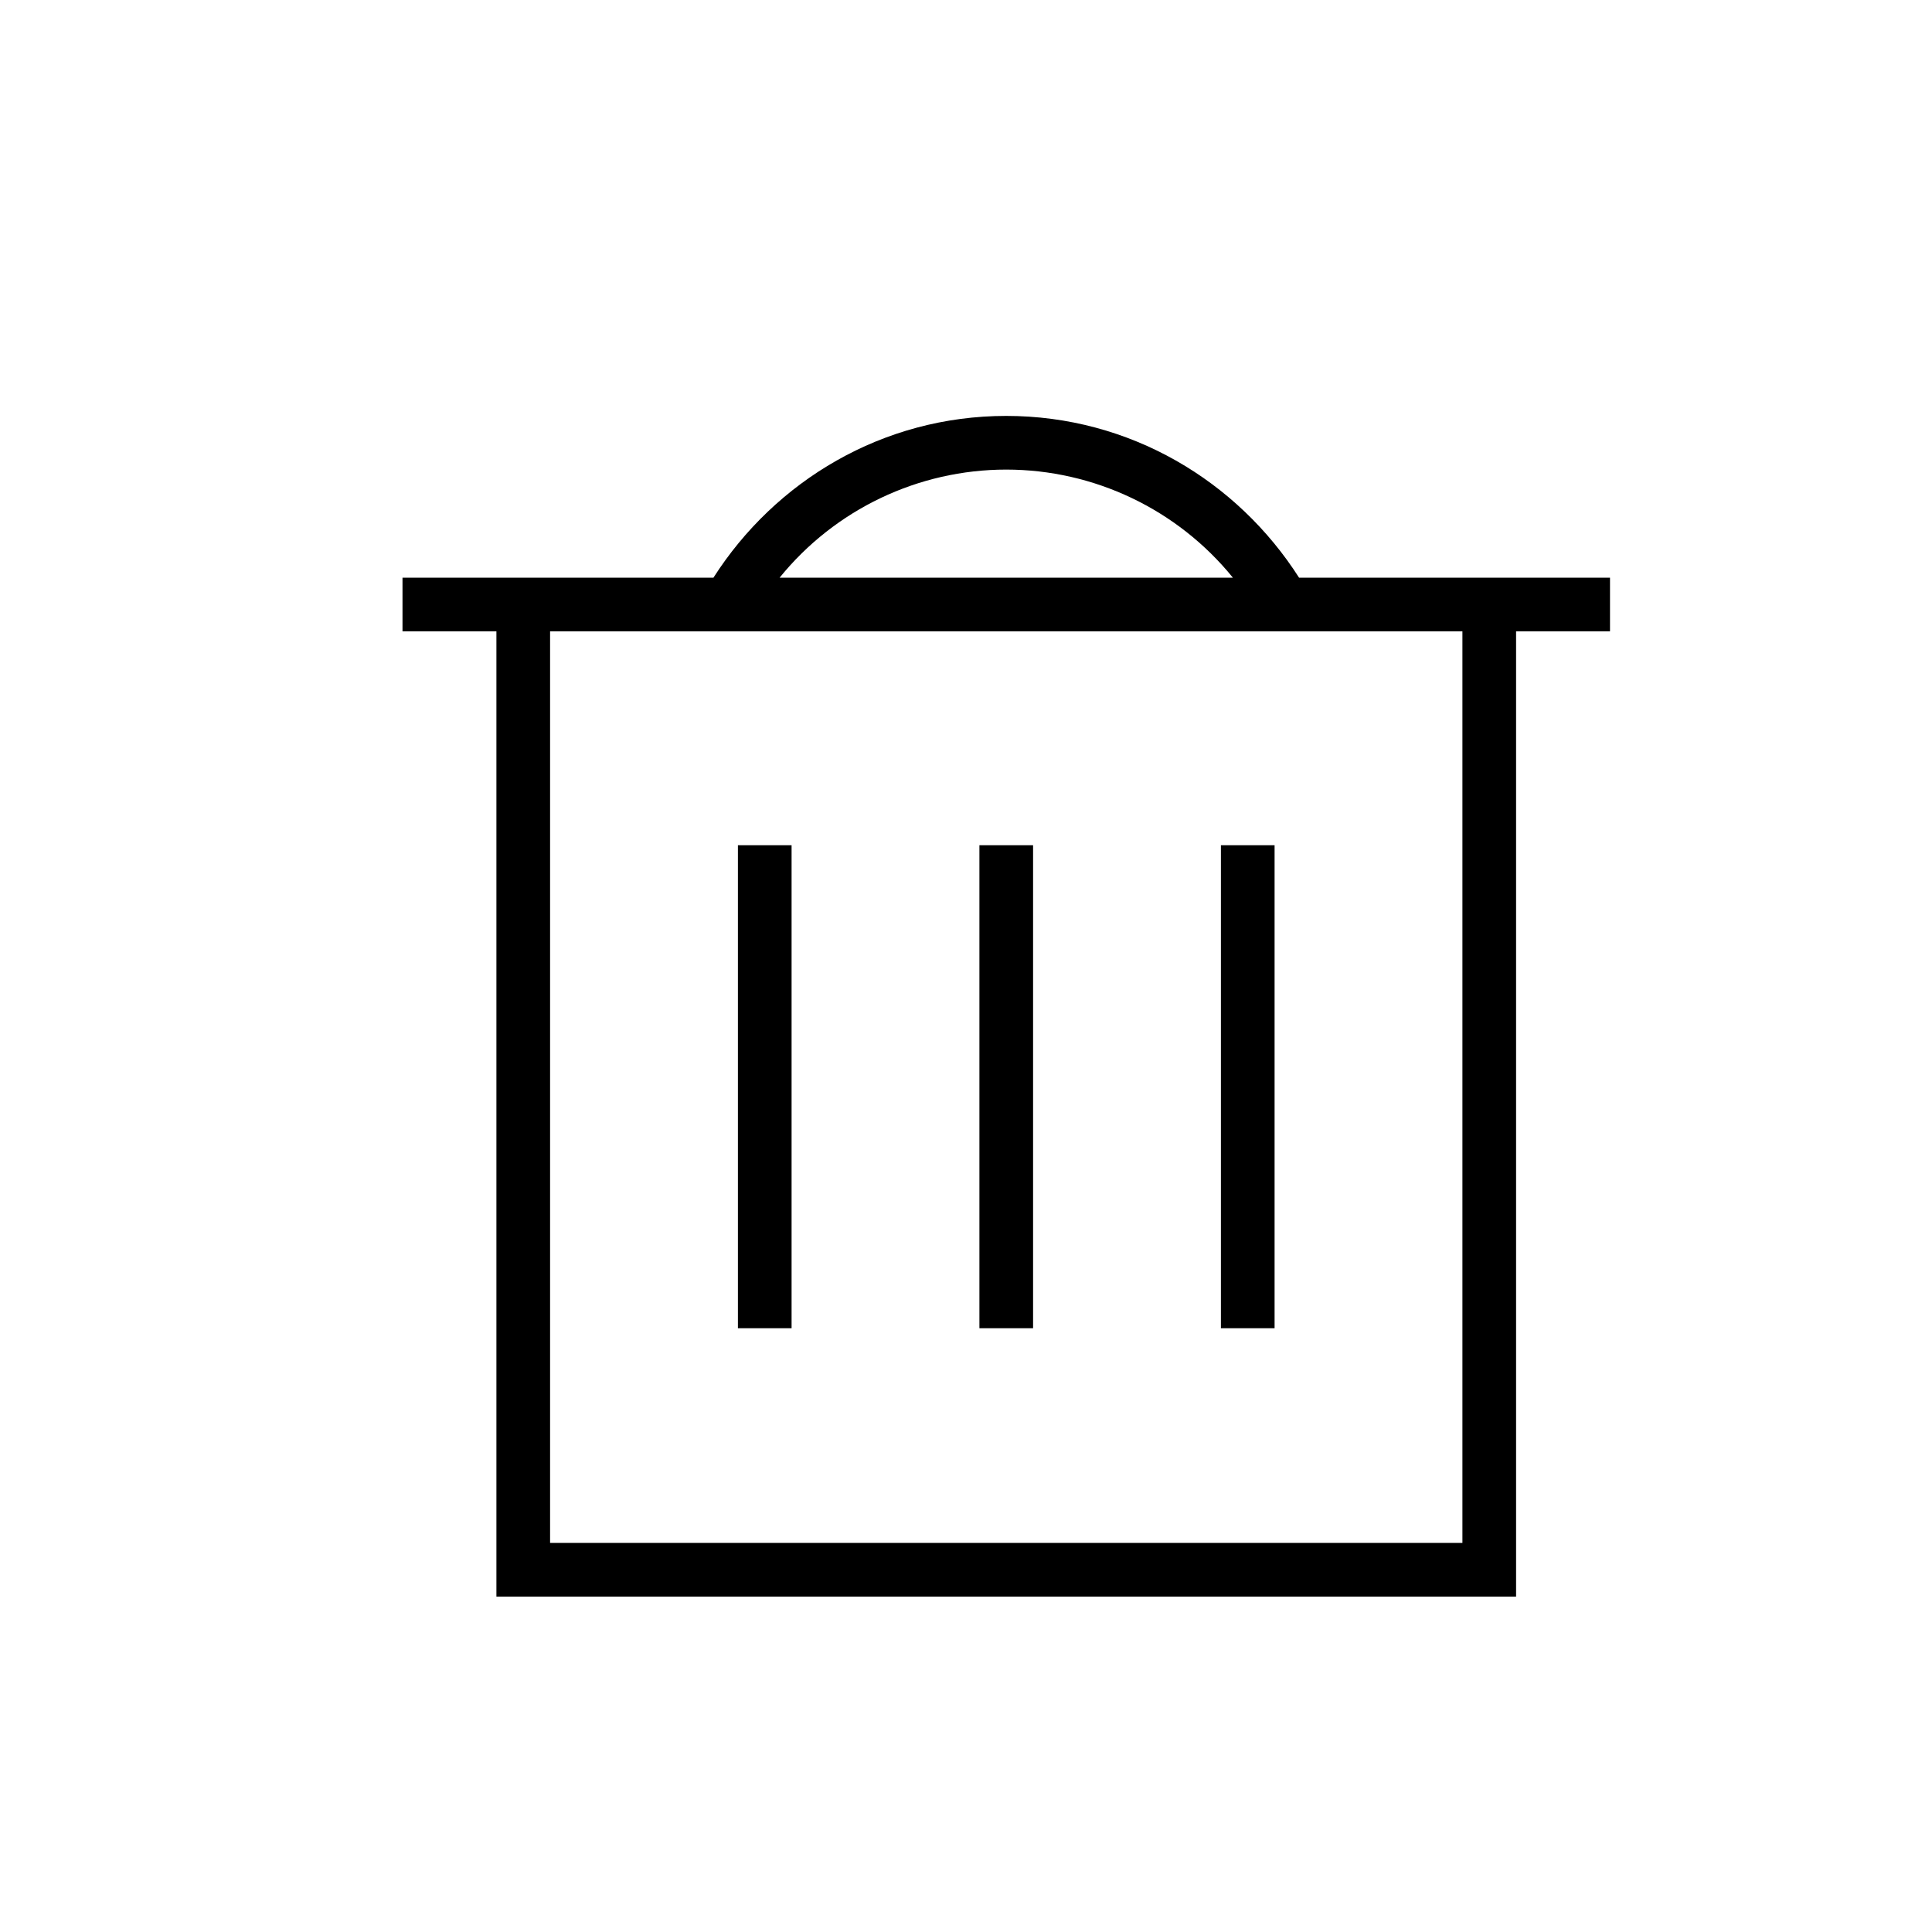
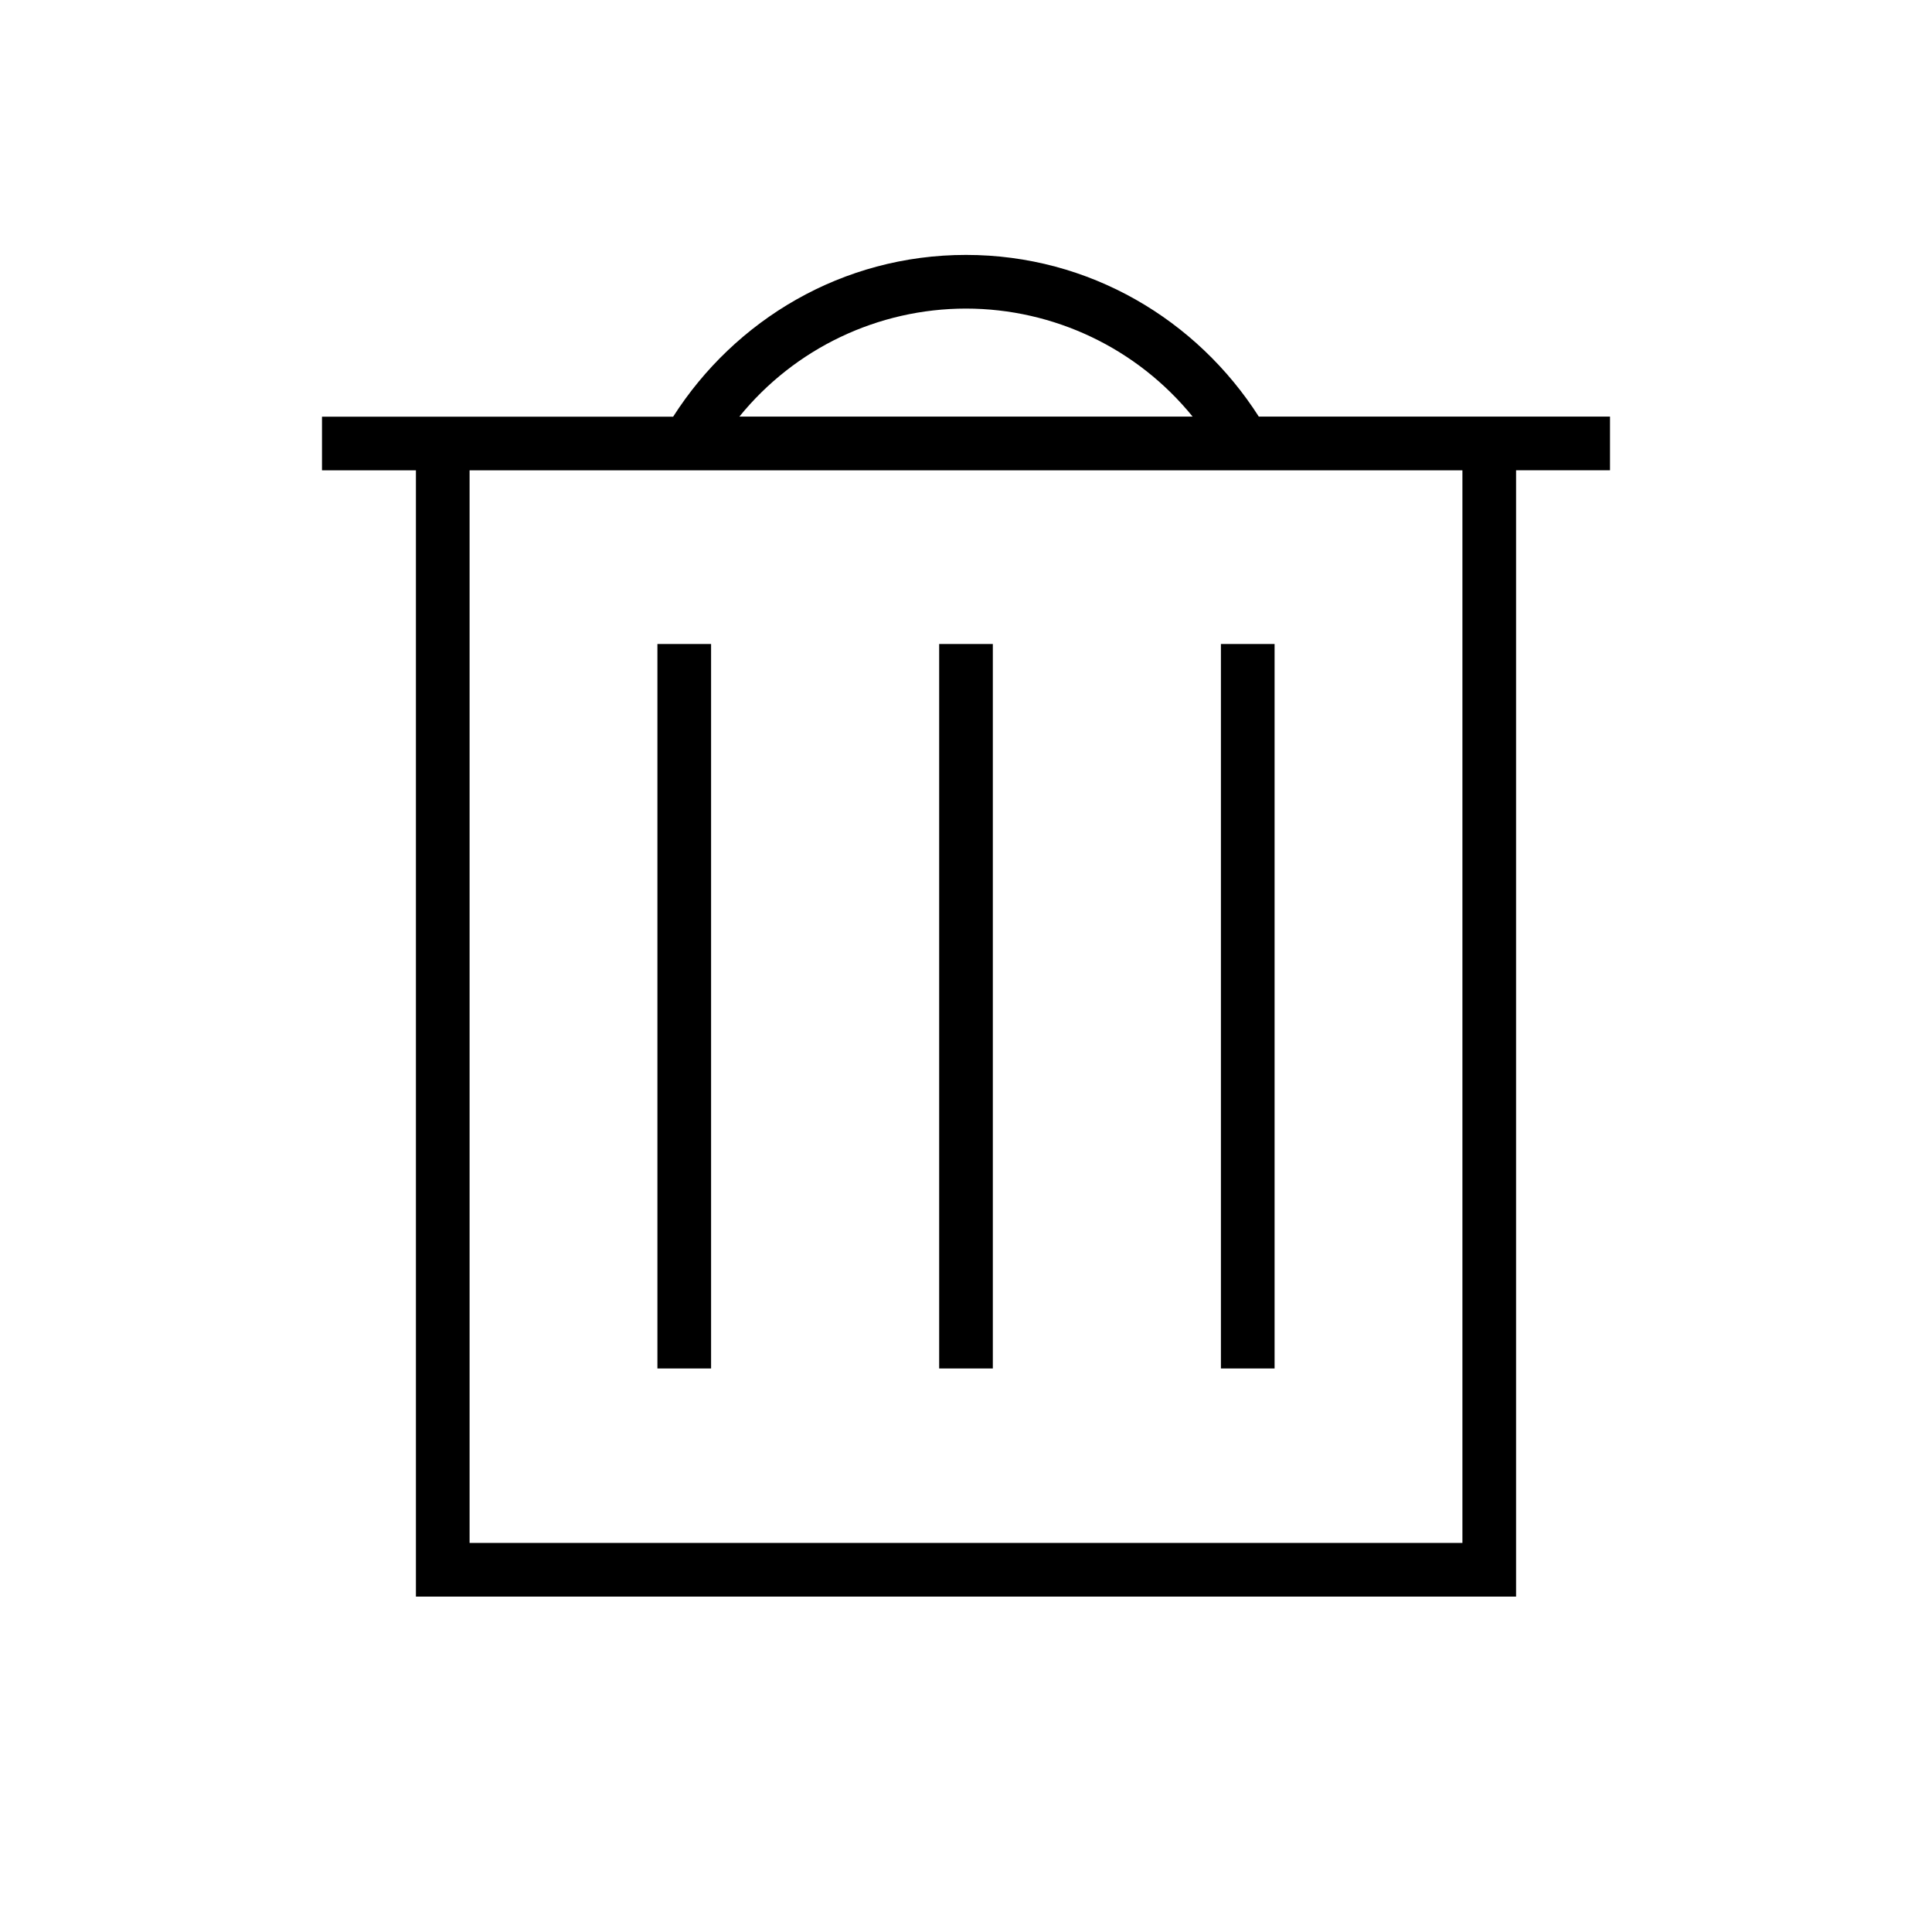
<svg xmlns="http://www.w3.org/2000/svg" width="36" height="36" viewBox="0 0 36 36" fill="none">
-   <path fill-rule="evenodd" clip-rule="evenodd" d="M13.294 10.764c1.15-1.8 3.15-3.014 5.456-3.014 2.305 0 4.306 1.213 5.456 3.014H30v1h-1.75V29.75h-19V11.764H7.5v-1h5.794Zm1.233 0h8.446A5.443 5.443 0 0 0 18.75 8.75a5.44 5.44 0 0 0-4.223 2.014Zm-4.277 1V28.75h17V11.764h-17Zm3.5 3.986v9h1v-9h-1Zm4.5 9v-9h1v9h-1Zm4.5-9v9h1v-9h-1Z" fill="#000" />
+   <path fill-rule="evenodd" clip-rule="evenodd" d="M12.544 7.763c1.15-1.8 3.15-3.013 5.456-3.013 2.305 0 4.306 1.213 5.456 3.013H30v1h-1.75V29.75H7.75V8.764H6v-1h6.544Zm1.233 0h8.446A5.443 5.443 0 0 0 18 5.75a5.44 5.44 0 0 0-4.223 2.013Zm-5.027 1V28.75h18.5V8.764H8.75ZM12.25 12v13.5h1V12h-1Zm5.25 13.5V12h1v13.5h-1ZM22.75 12v13.5h1V12h-1Z" fill="#000" />
</svg>
